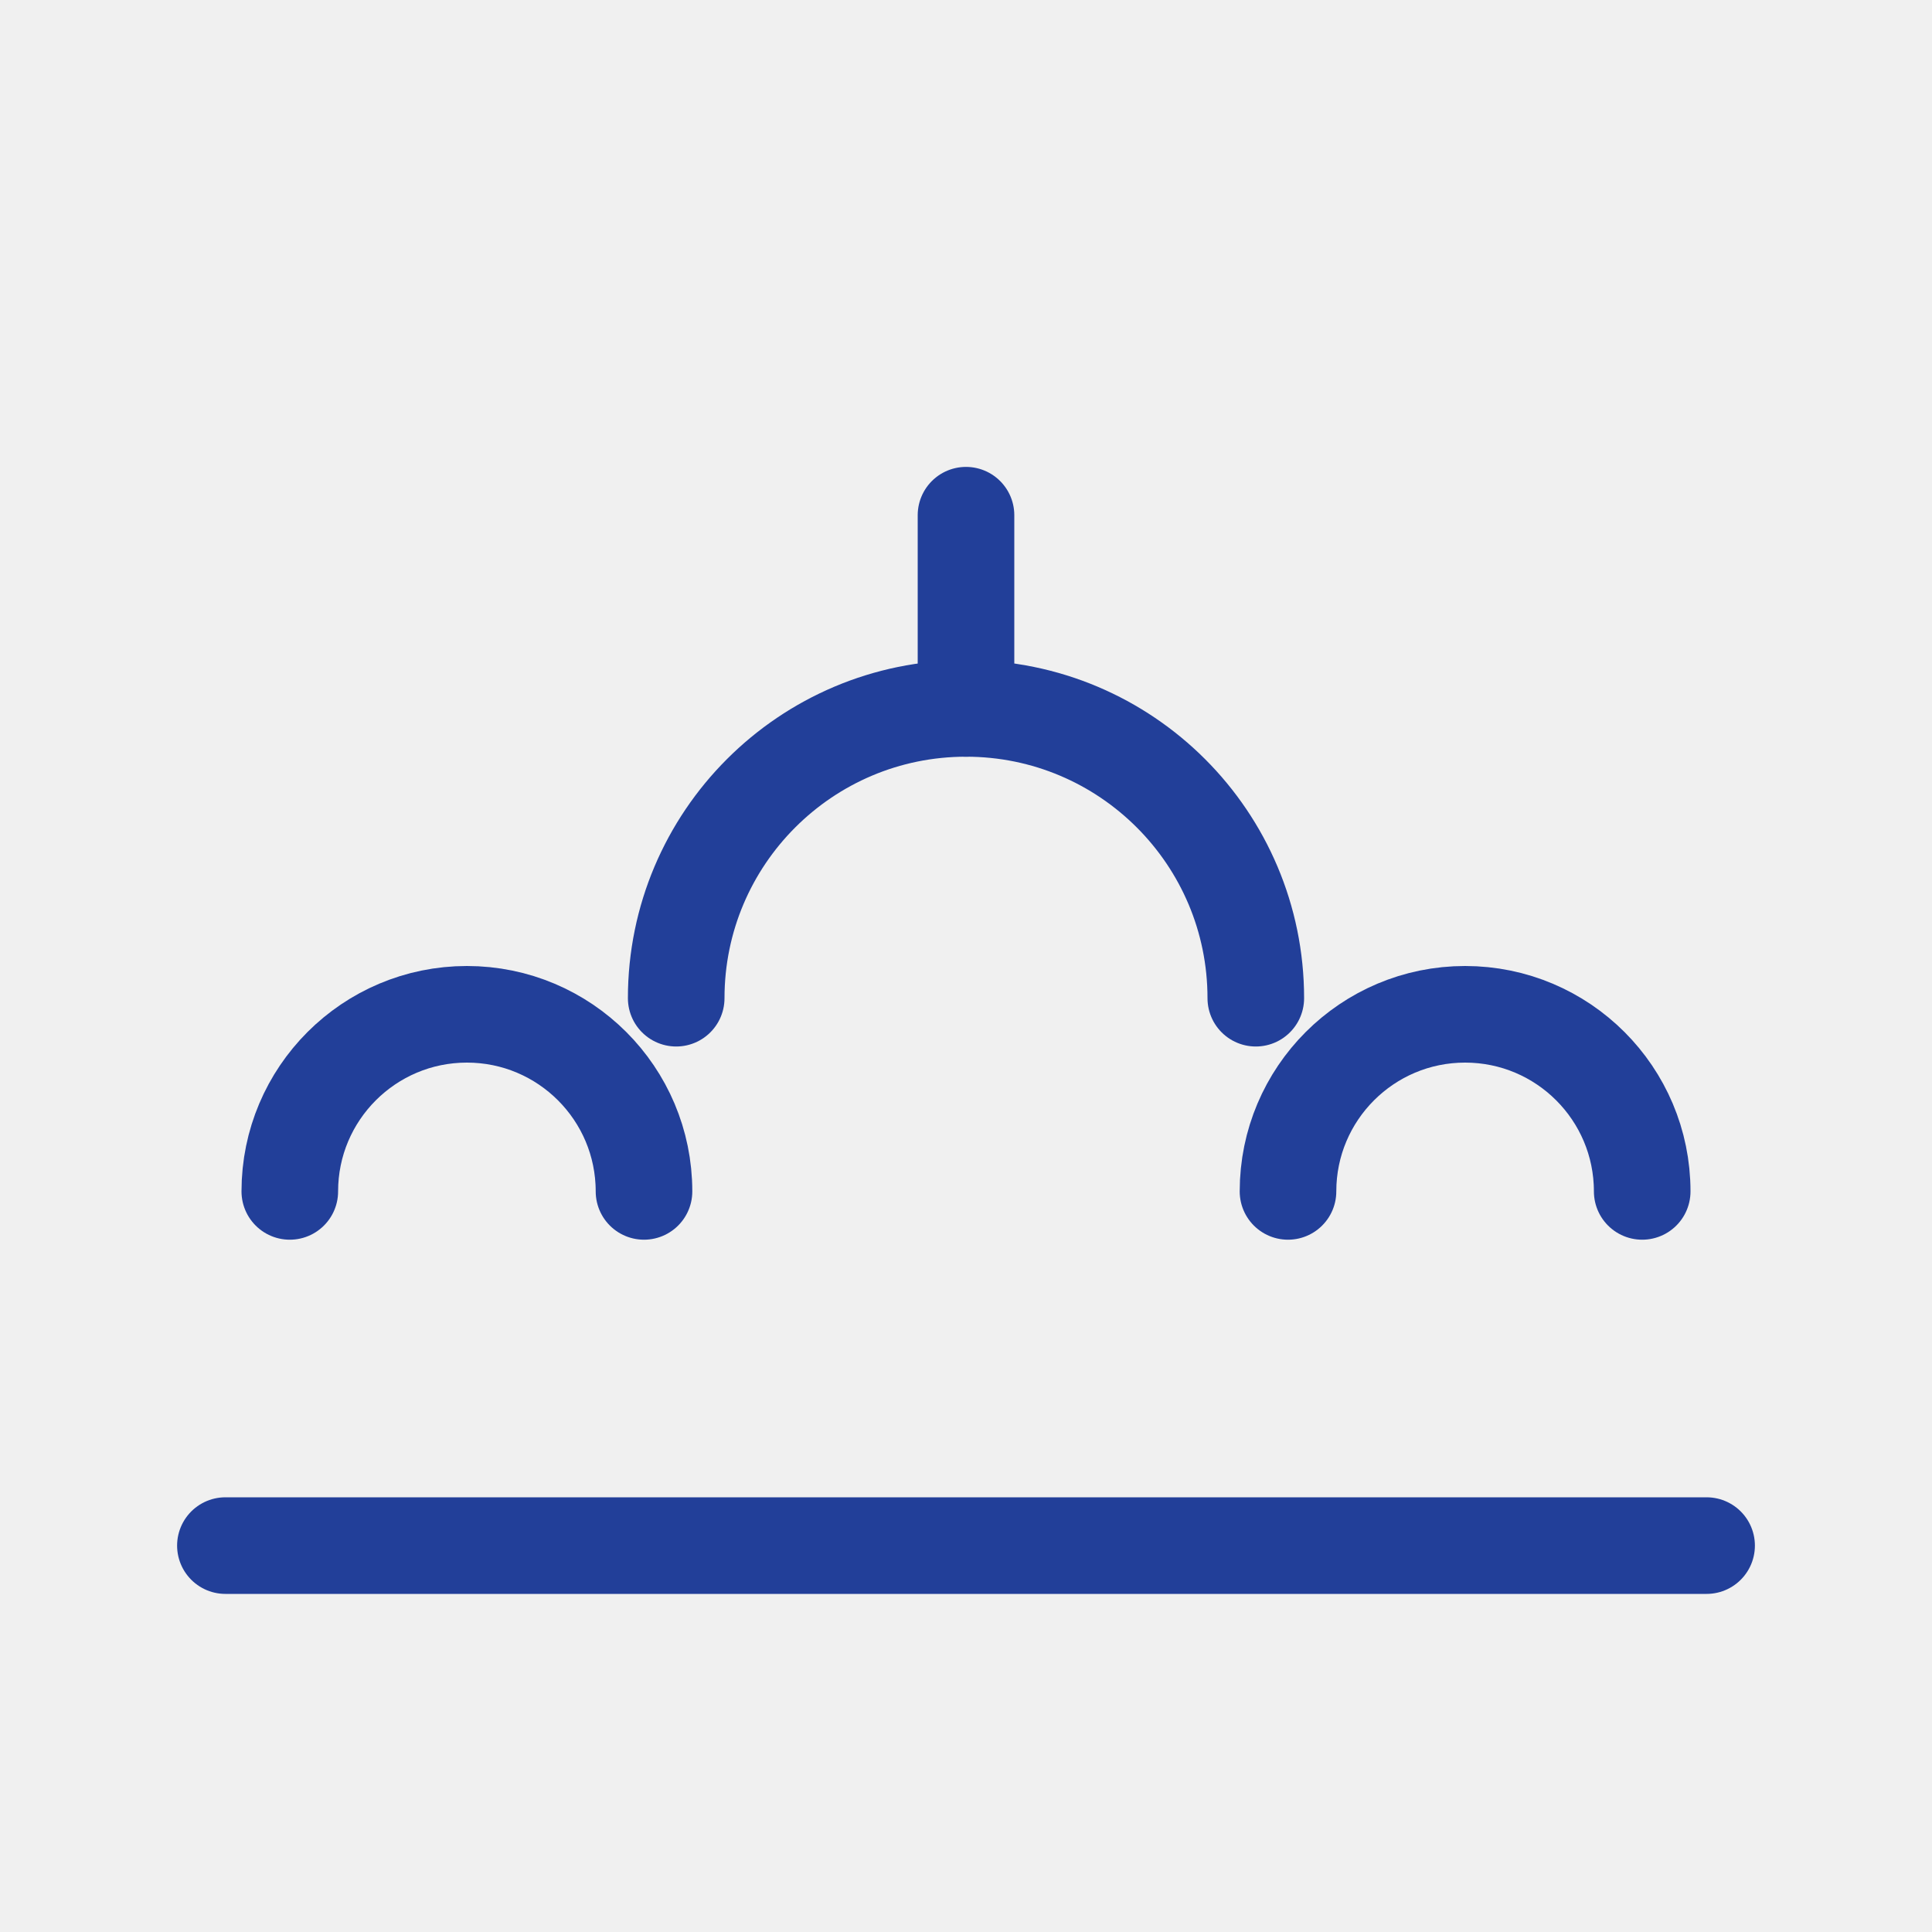
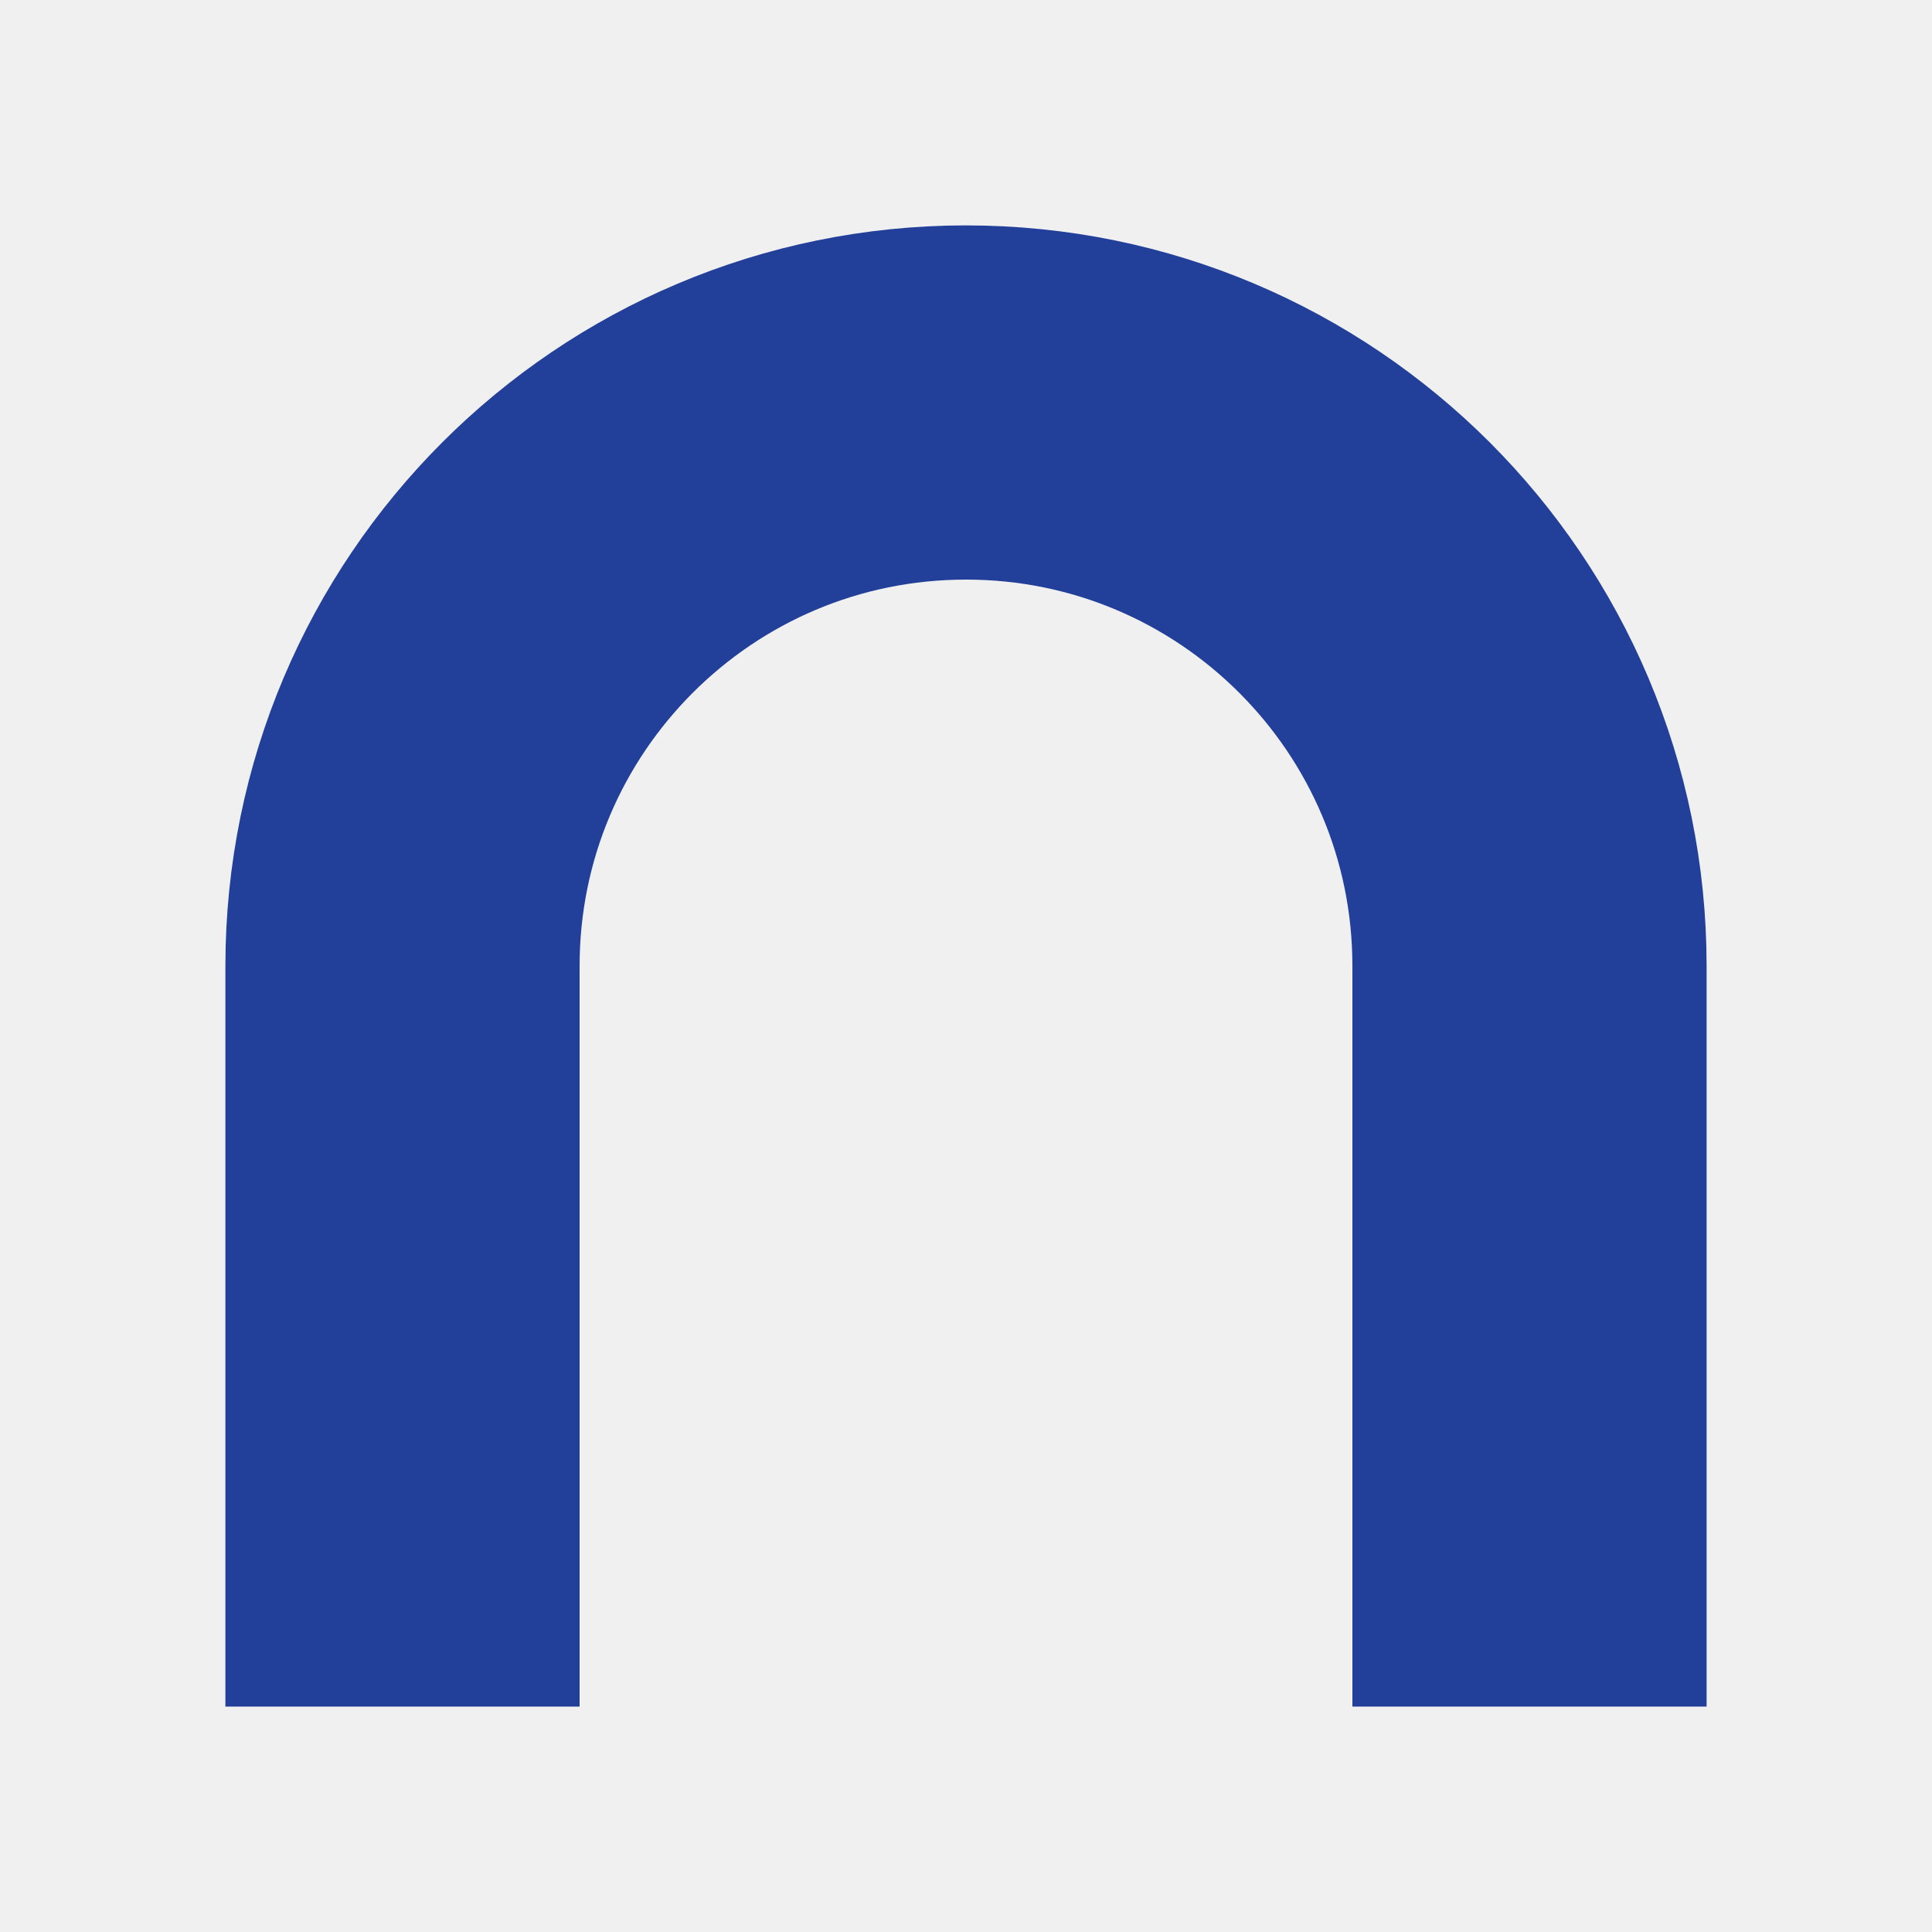
<svg xmlns="http://www.w3.org/2000/svg" viewBox="0 0 120 120" role="img" aria-label="Mirogoj">
  <style>
-     .mark { fill: none; stroke: #223F99; stroke-width: 6; stroke-linecap: round }
+     .mark { fill: none; stroke: #223F99; stroke-width: 22; stroke-linecap: butt }
    @media (prefers-color-scheme: dark) { .mark { stroke: #ffffff } }
  </style>
-   <path class="mark" d="M 42 62 A 18 18 0 0 1 78 62" />
-   <path class="mark" d="M 60 44 V 32" />
-   <path class="mark" d="M 18 74 A 11 11 0 0 1 40 74" />
-   <path class="mark" d="M 80 74 A 11 11 0 0 1 102 74" />
-   <path class="mark" d="M 14 96 H 106" />
+   <path class="mark" d="M25.0 106V60.0A35 35 0 0 1 95.0 60.0V106" />
</svg>
